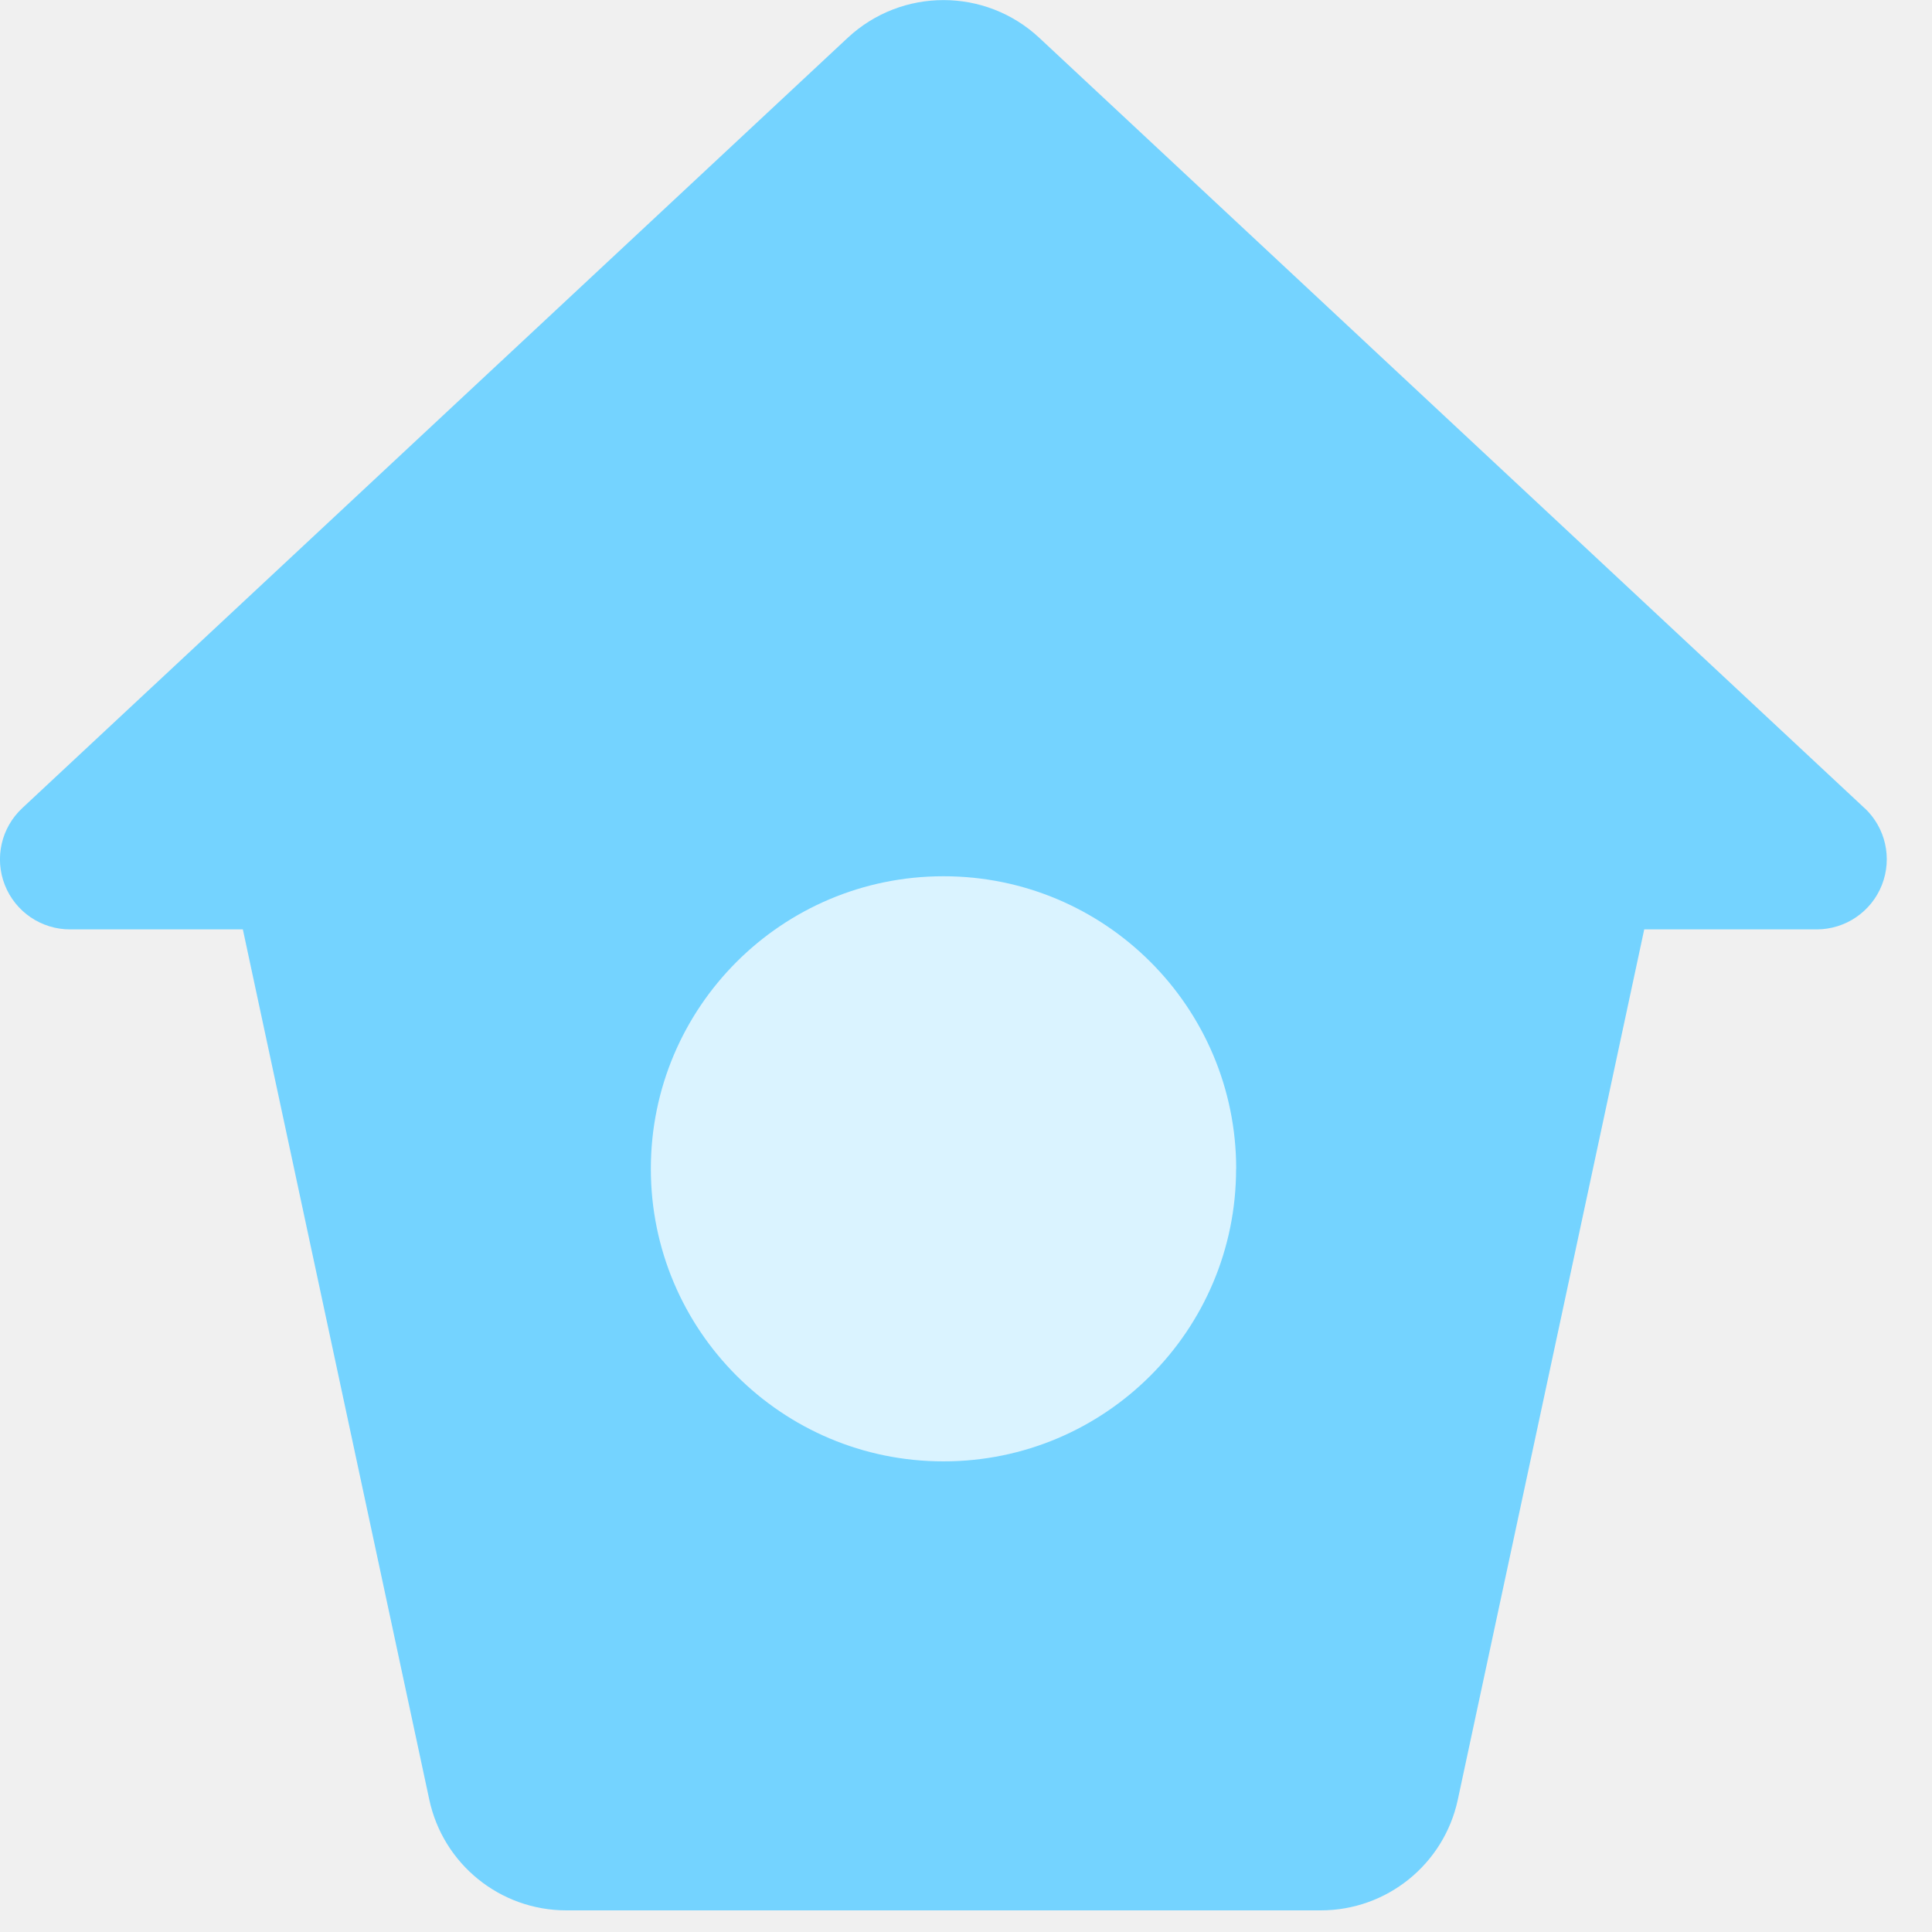
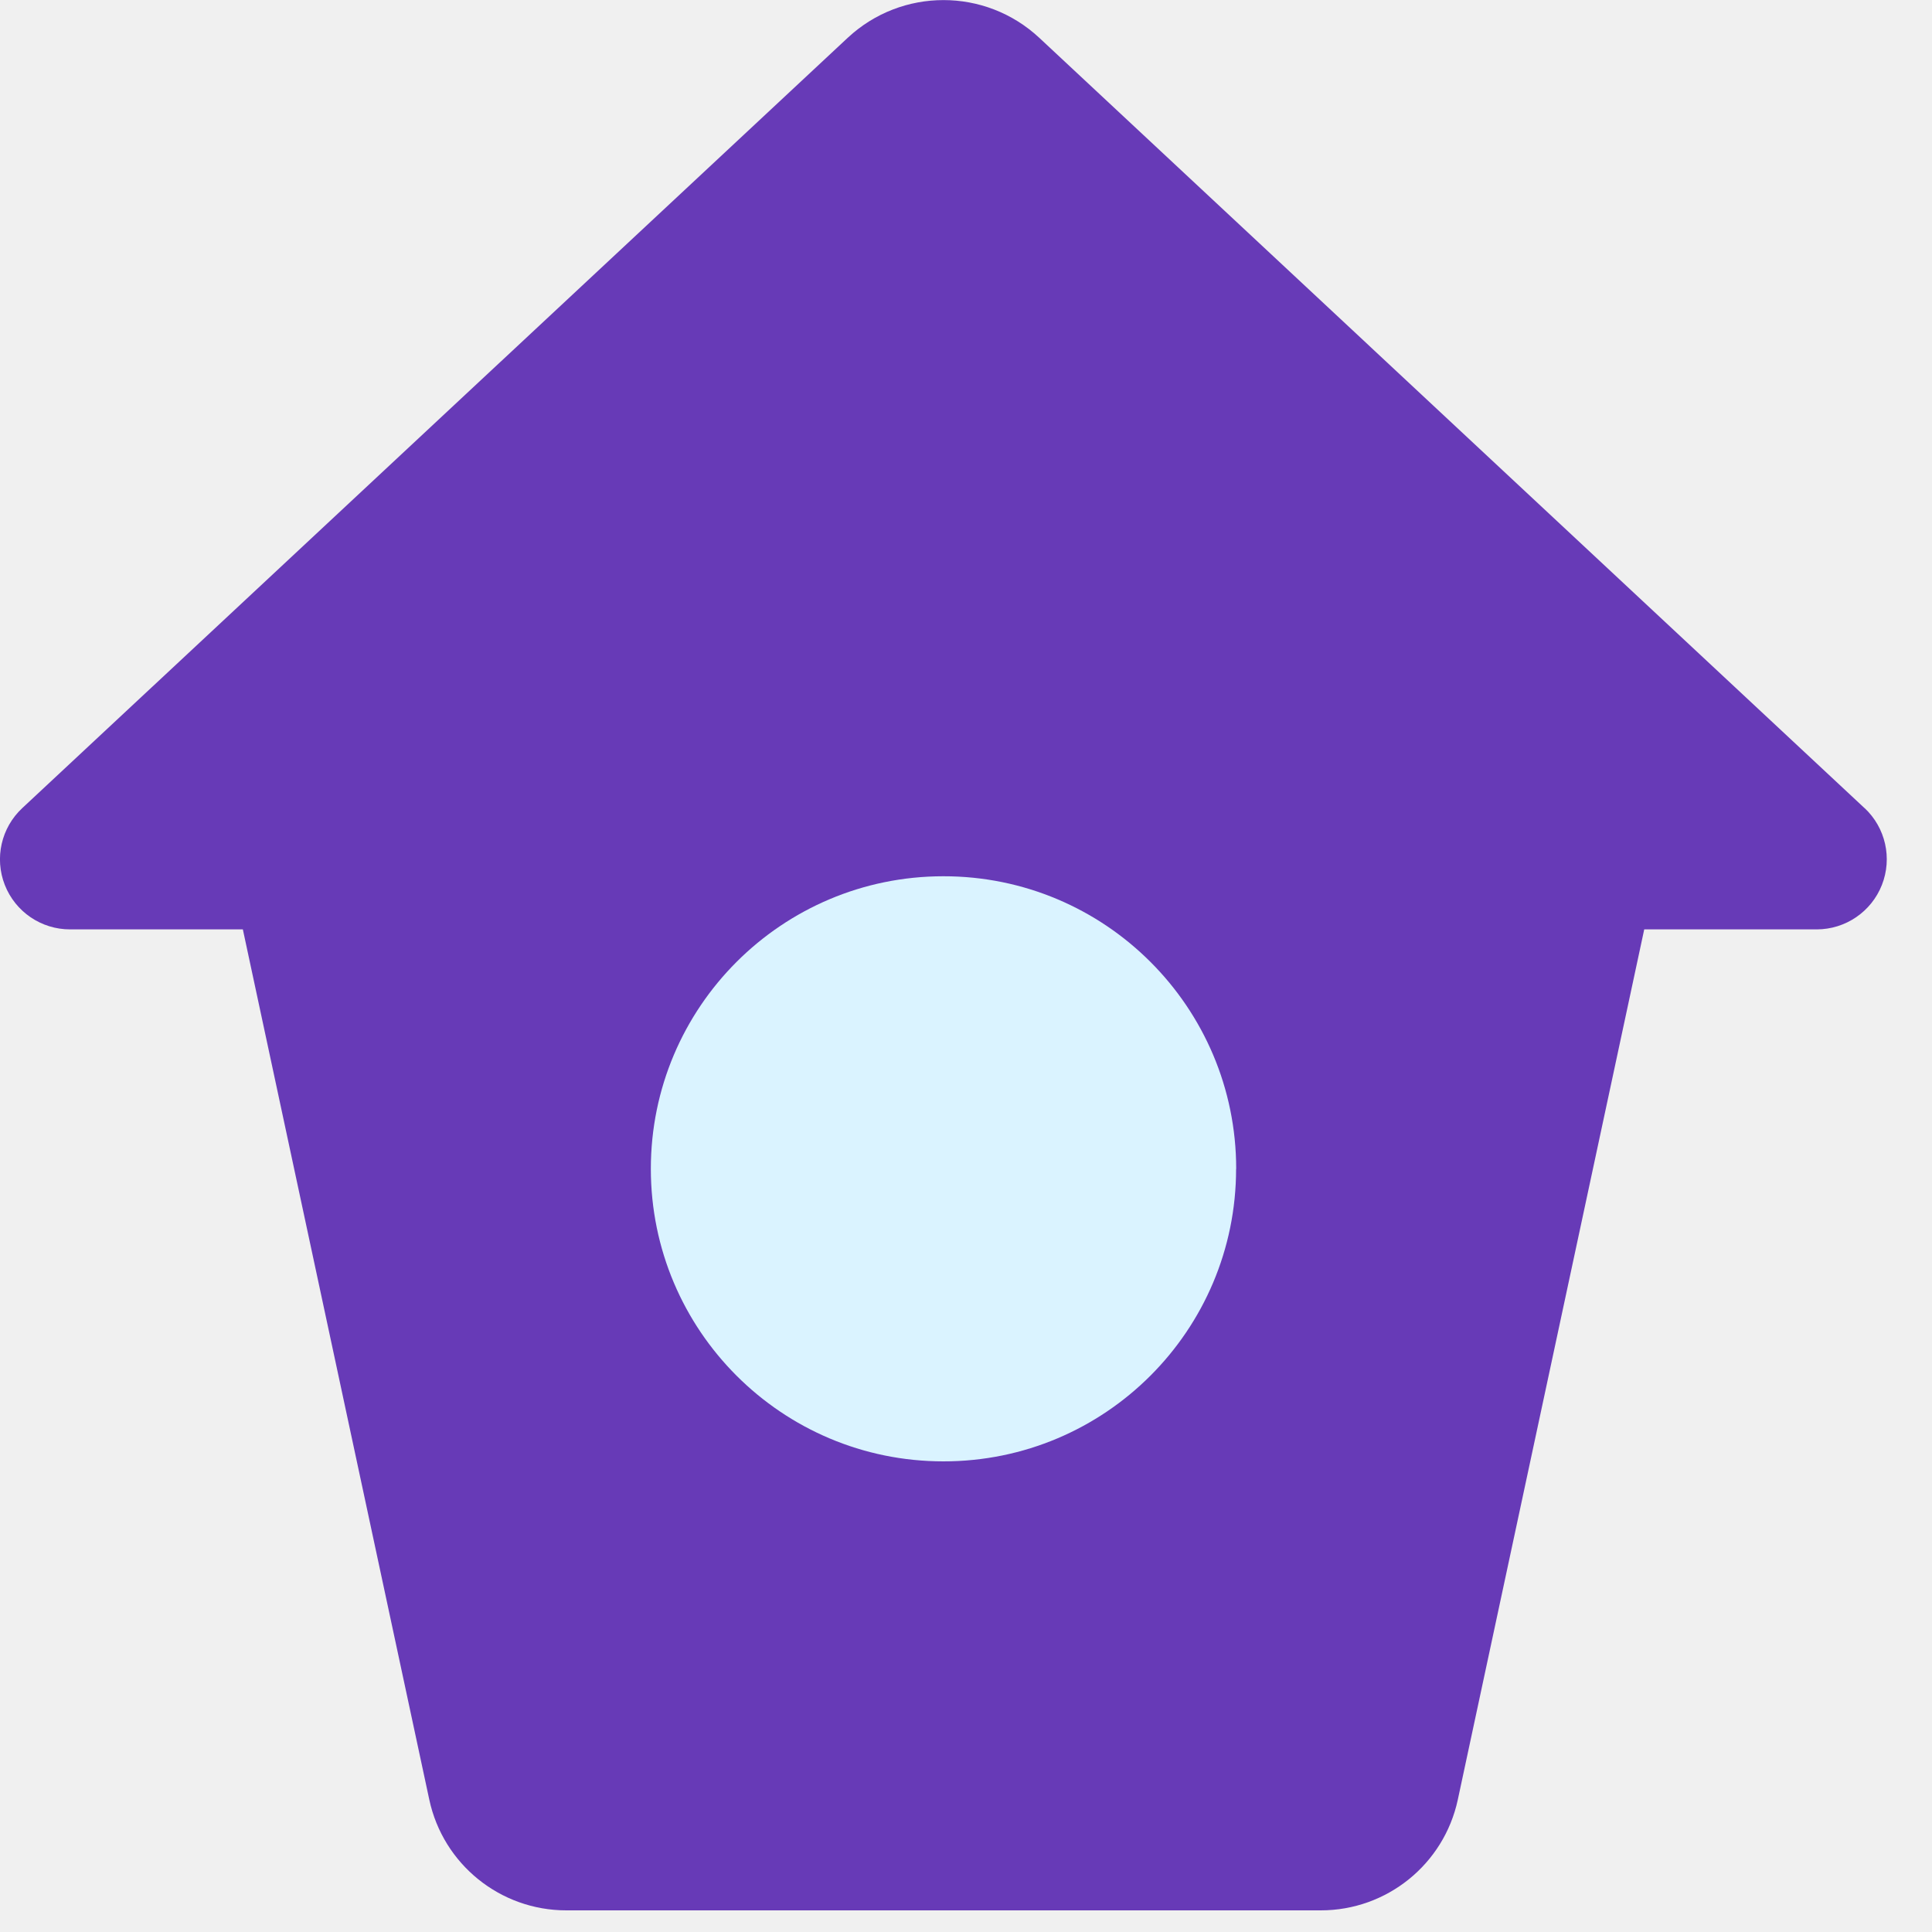
<svg xmlns="http://www.w3.org/2000/svg" xmlns:xlink="http://www.w3.org/1999/xlink" width="20" height="20" viewBox="0 0 20 20">
  <defs>
    <path id="a" d="M19.302 8.365a.726.726 0 0 1-.495 1.256h-1.786l-1.93 9.01a1.45 1.45 0 0 1-1.419 1.145h-7.81a1.45 1.45 0 0 1-1.418-1.146l-1.93-9.009H.726a.725.725 0 0 1-.495-1.256L8.777.39a1.454 1.454 0 0 1 1.98 0l8.545 7.976z" />
    <path id="c" d="M6.796 3.1a3.028 3.028 0 0 1-3.03 3.028 3.028 3.028 0 1 1 0-6.057A3.029 3.029 0 0 1 6.797 3.1z" />
  </defs>
  <g fill="none" fill-rule="evenodd">
    <g>
      <mask id="b" fill="#fff">
        <use xlink:href="#a" />
      </mask>
-       <path fill="#74D3FF" d="M-5-5h29.534v29.776H-5z" mask="url(#b)" />
+       <path fill="#673ab7" d="M-5-5h29.534v29.776H-5z" mask="url(#b)" />
    </g>
    <g transform="translate(6 9)">
      <mask id="d" fill="#fff">
        <use xlink:href="#c" />
      </mask>
      <path fill="#DAF3FF" d="M-4.262-4.93h16.058v16.058H-4.262z" mask="url(#d)" />
    </g>
  </g>
</svg>
